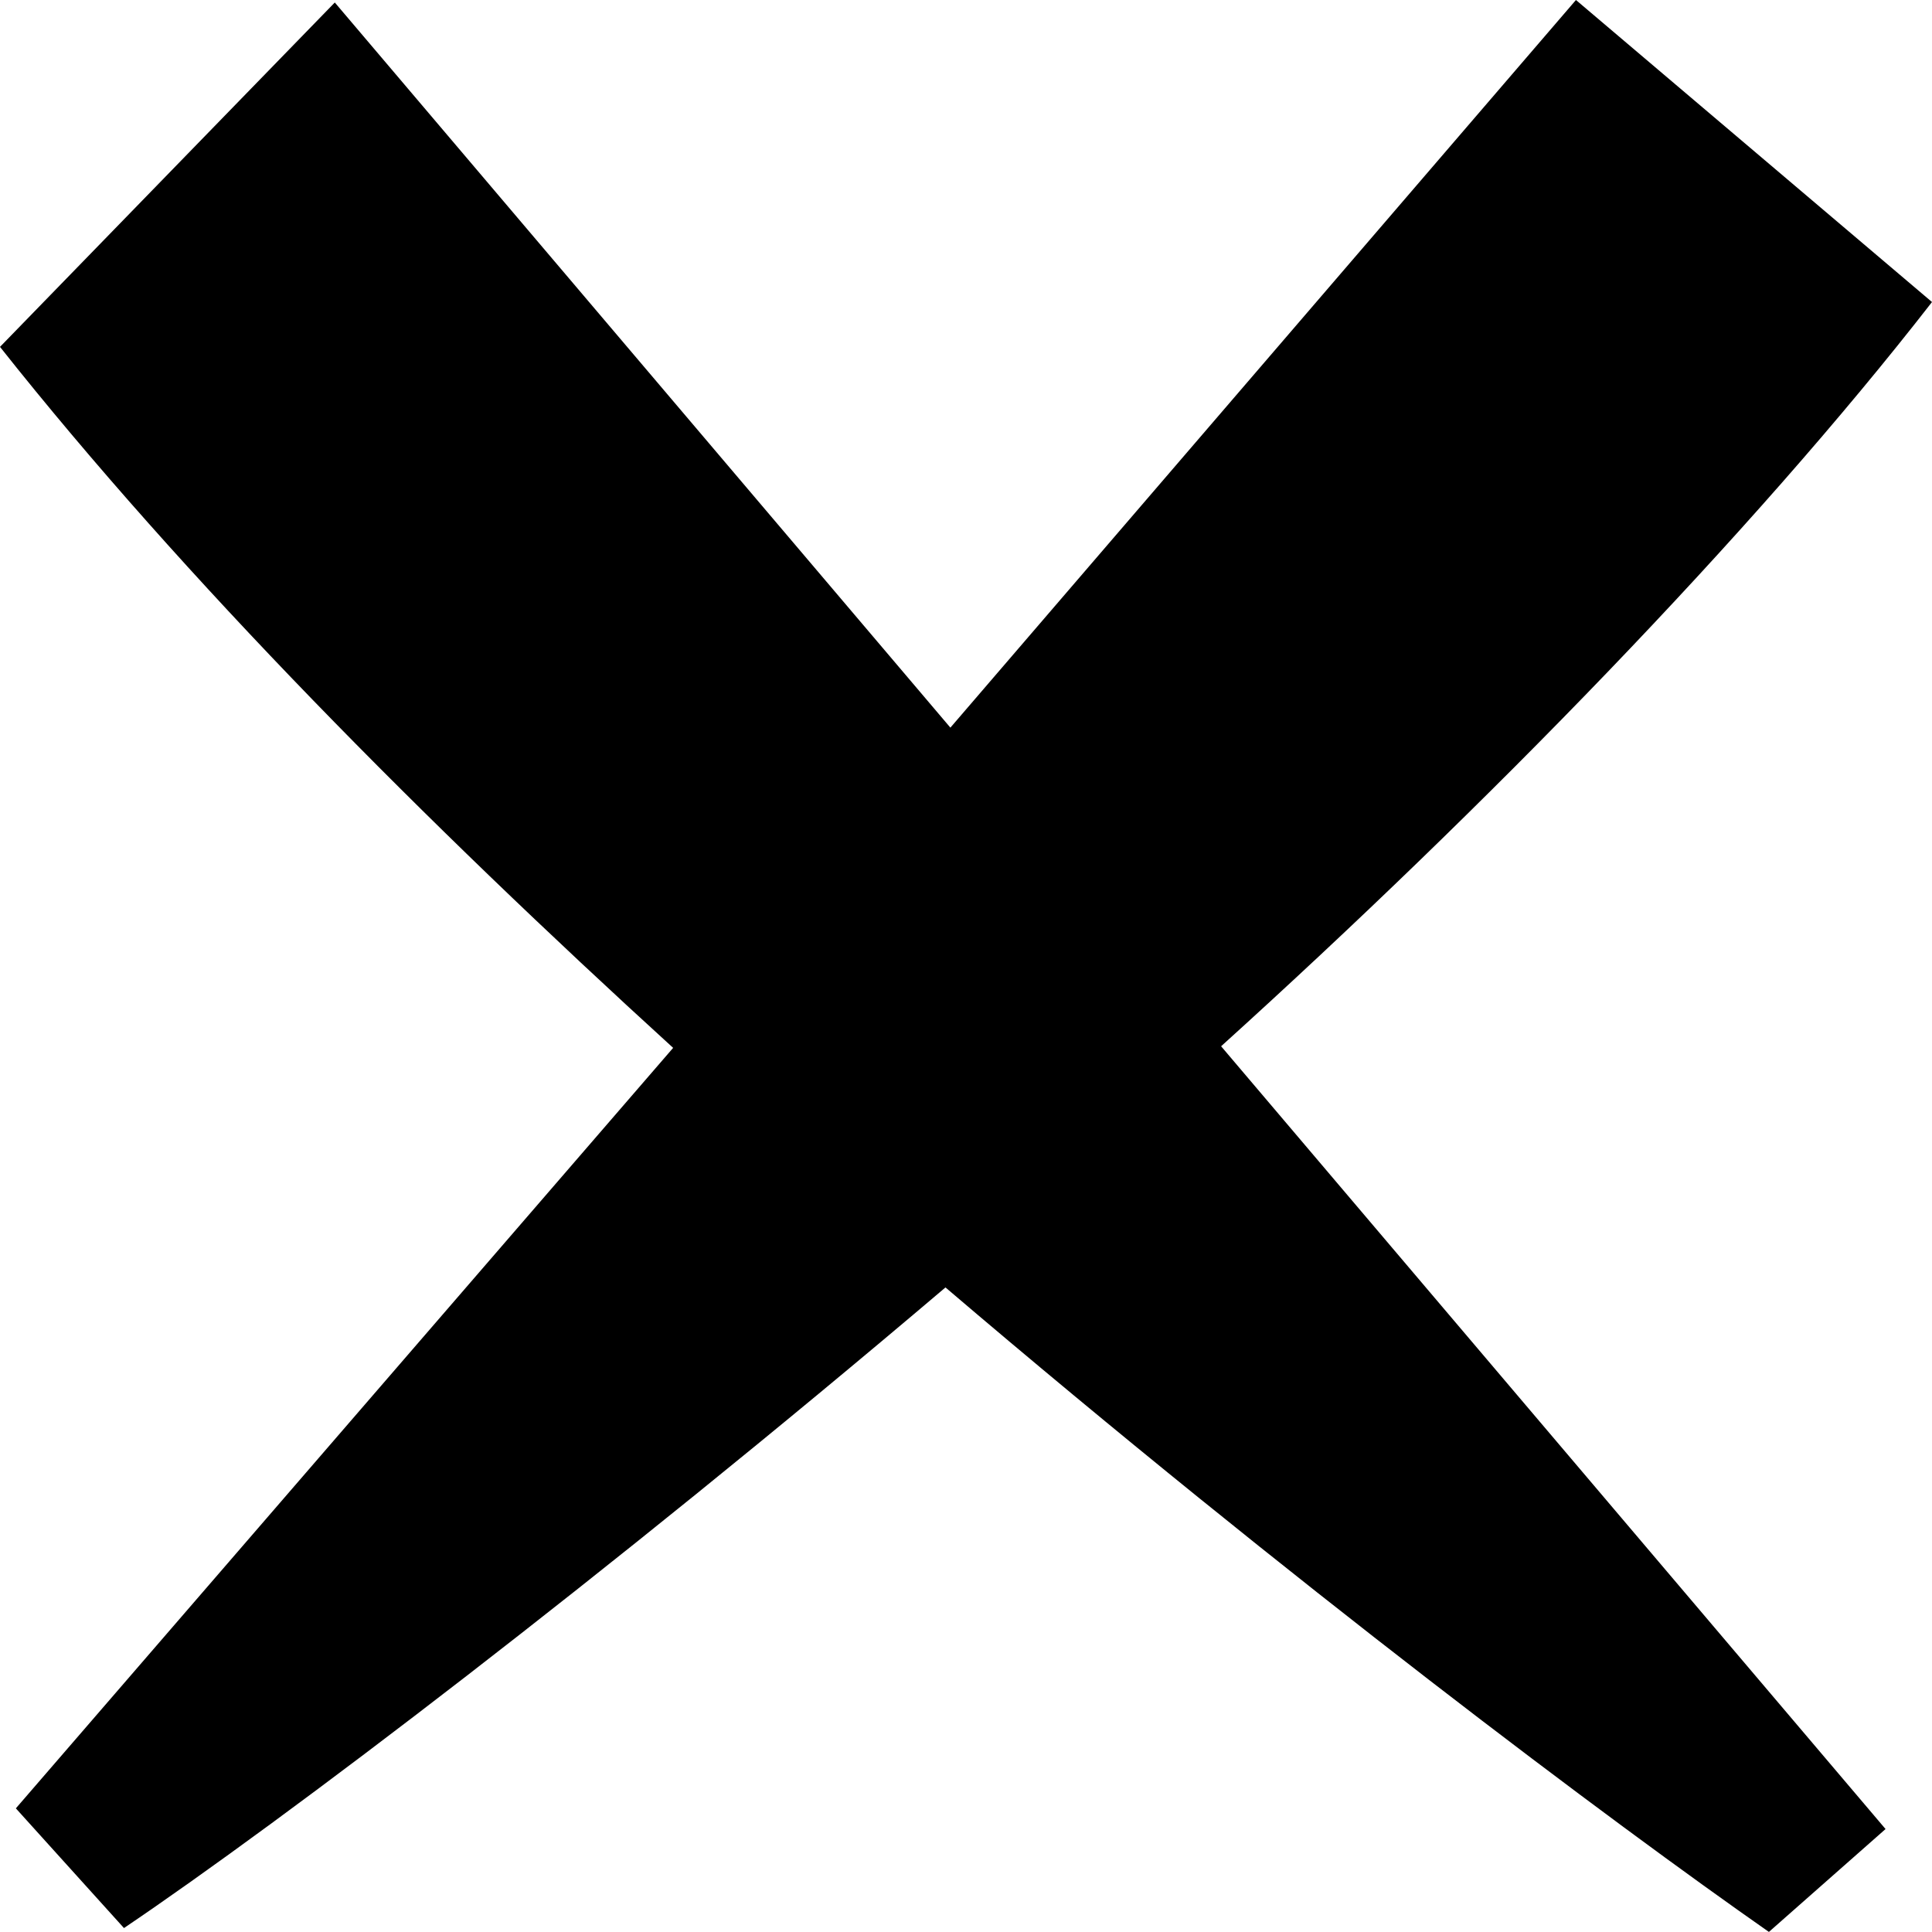
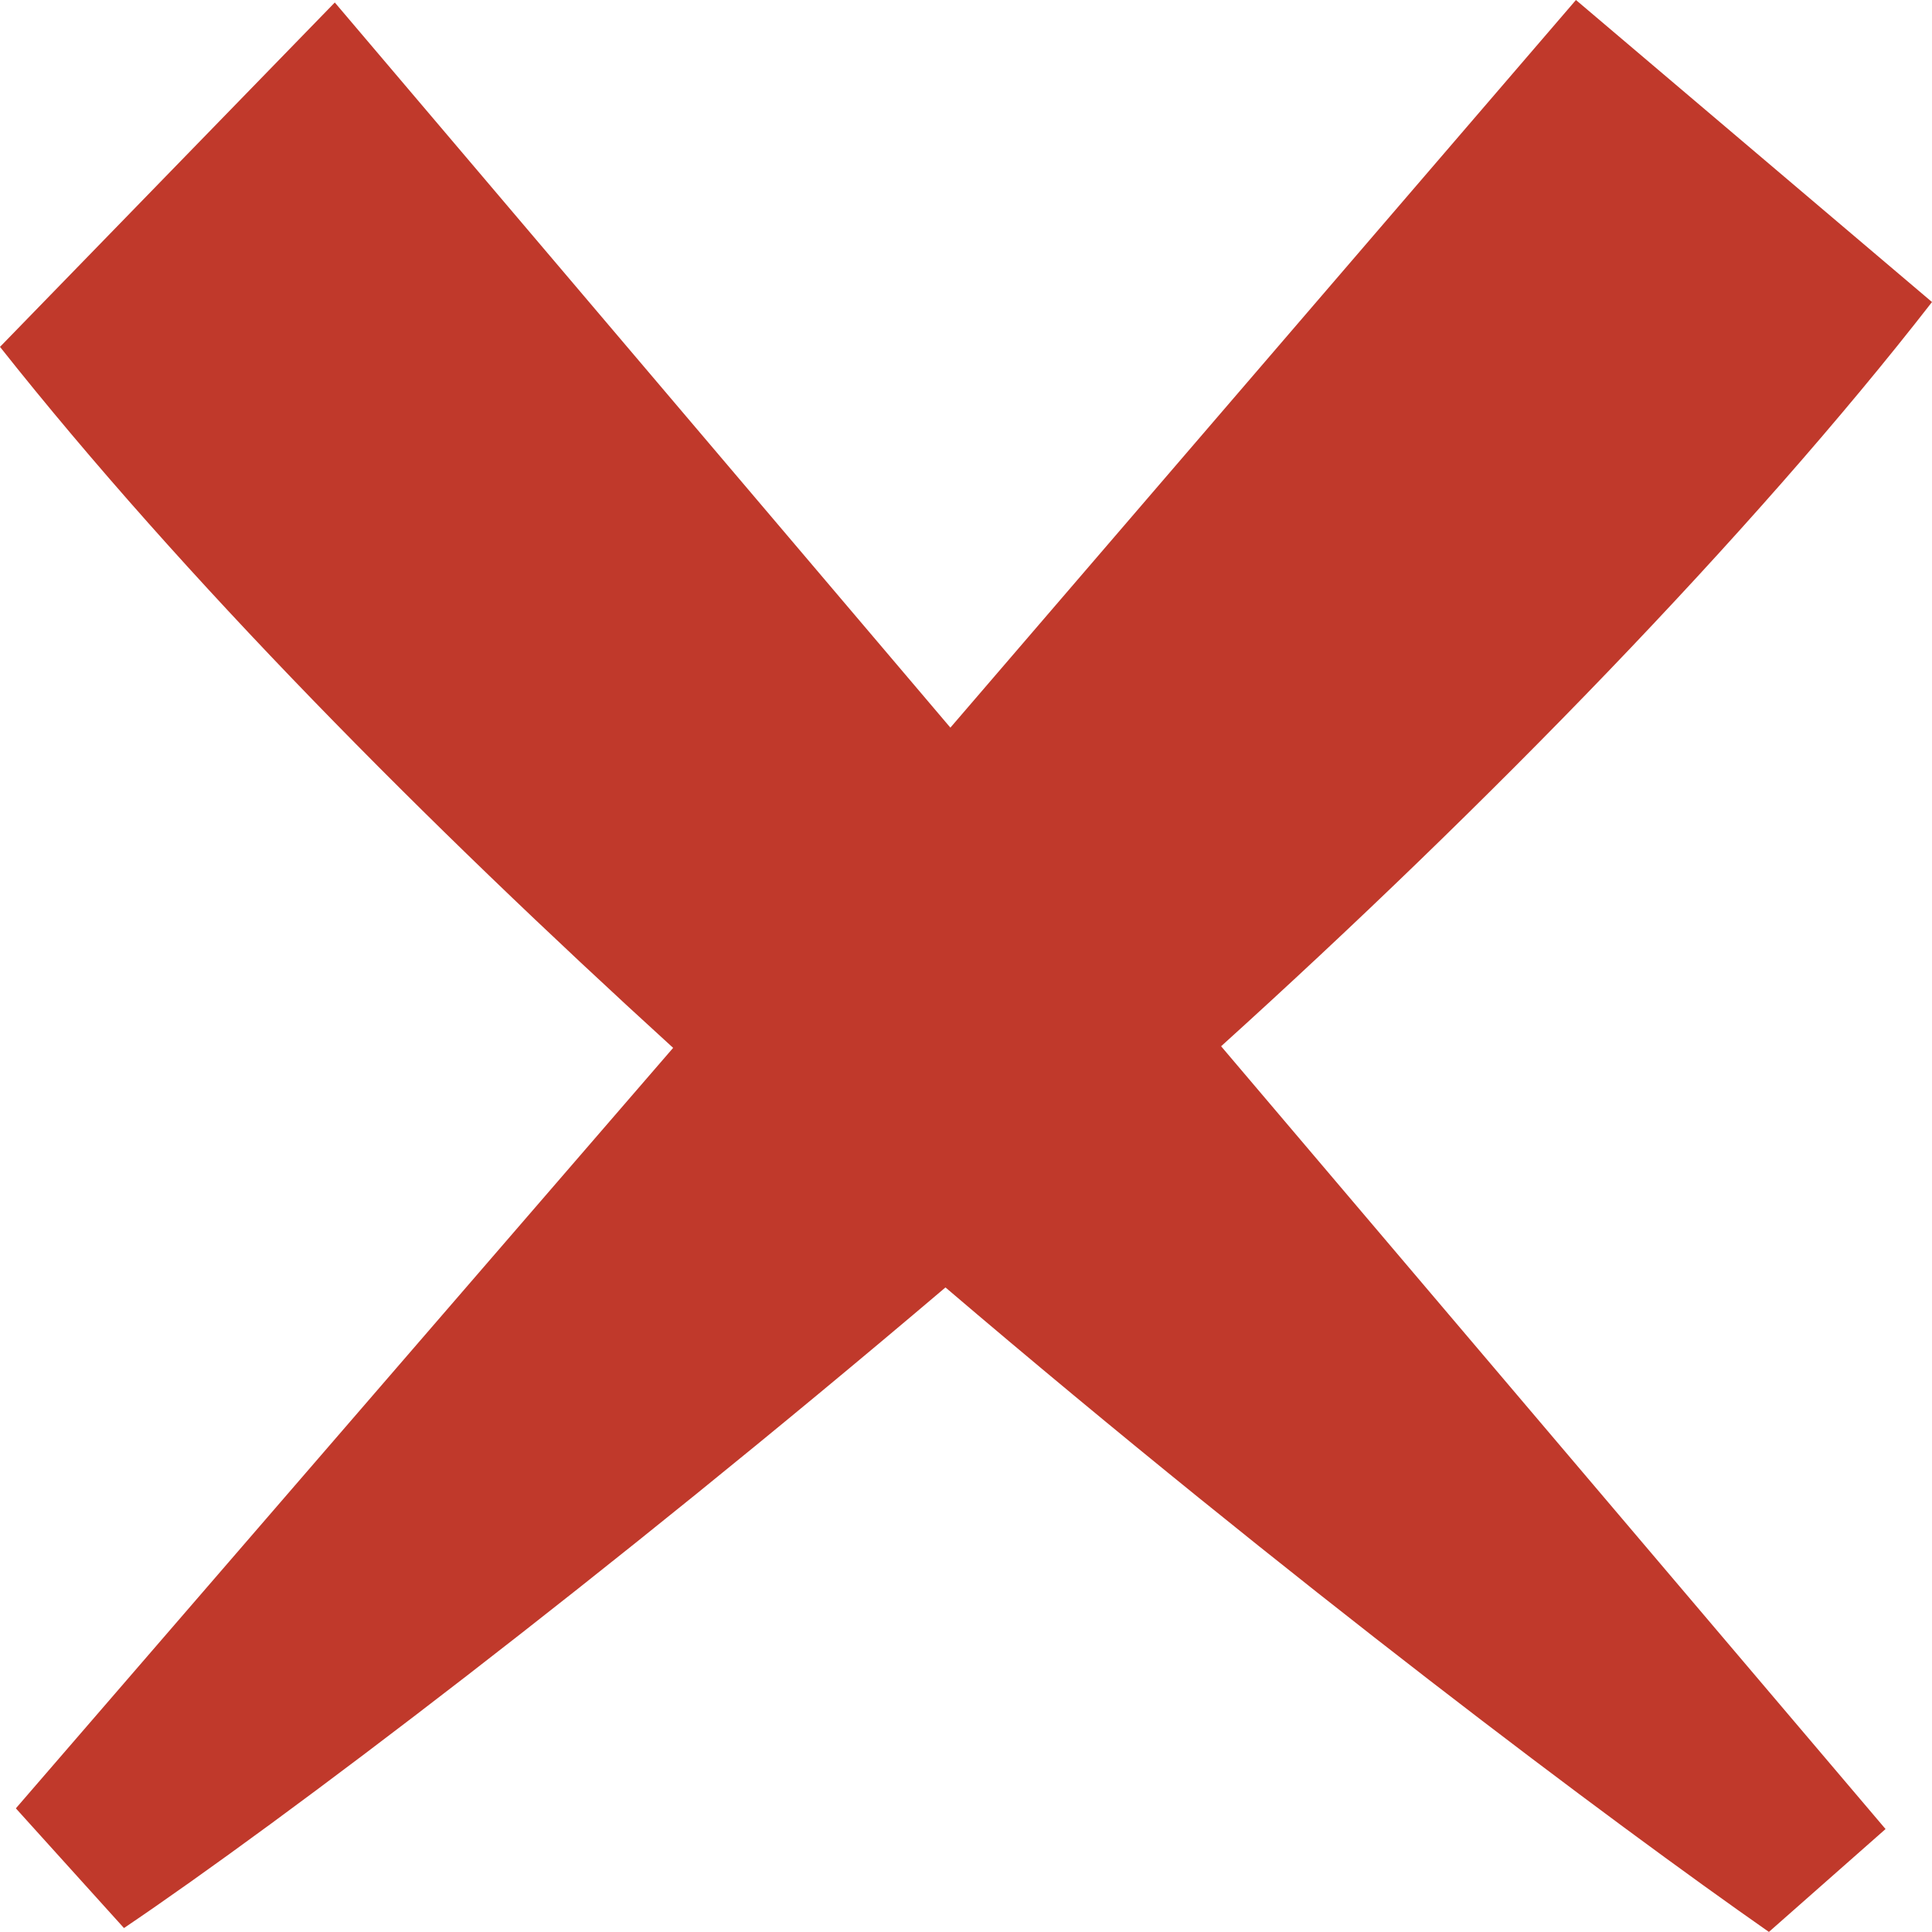
- <svg xmlns="http://www.w3.org/2000/svg" width="24" height="24" viewBox="0 0 24 24">
+ <svg xmlns="http://www.w3.org/2000/svg" width="24" height="24" viewBox="0 0 24 24" fill="#c0392b">
  <path d="M24 3.752l-4.423-3.752-7.771 9.039-7.647-9.008-4.159 4.278c2.285 2.885 5.284 5.903 8.362 8.708l-8.165 9.447 1.343 1.487c1.978-1.335 5.981-4.373 10.205-7.958 4.304 3.67 8.306 6.663 10.229 8.006l1.449-1.278-8.254-9.724c3.287-2.973 6.584-6.354 8.831-9.245z" />
</svg>
